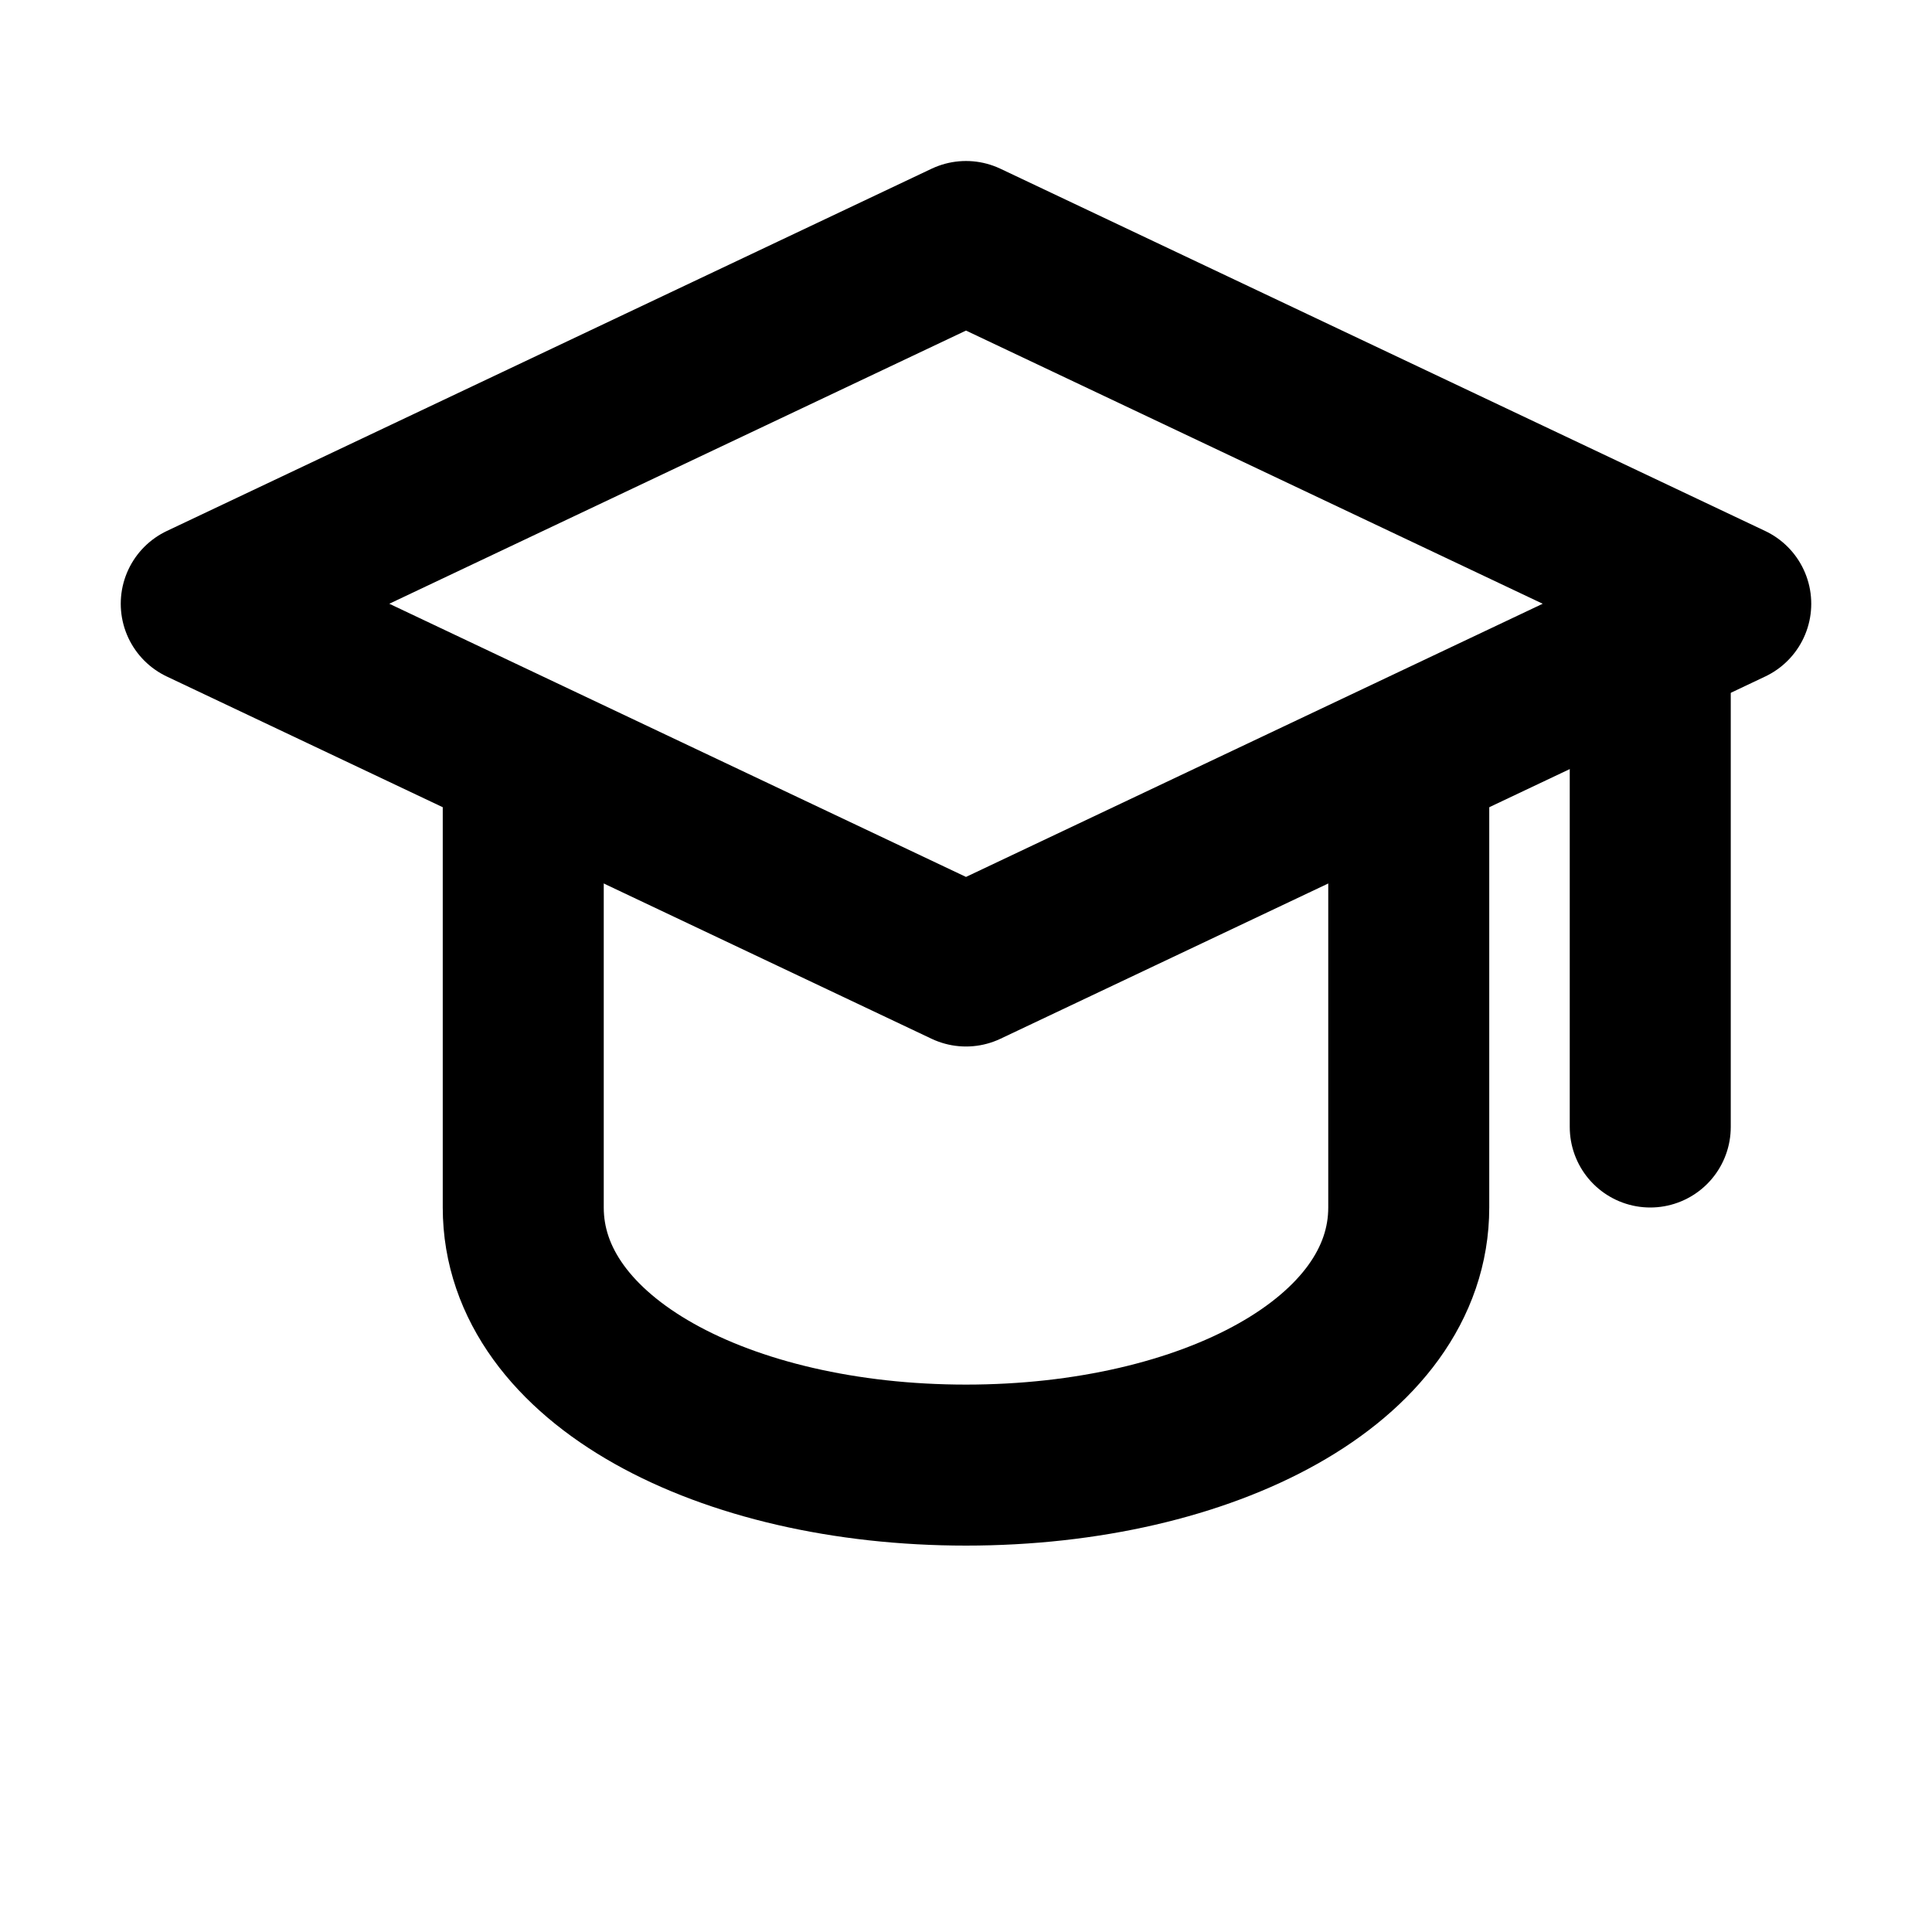
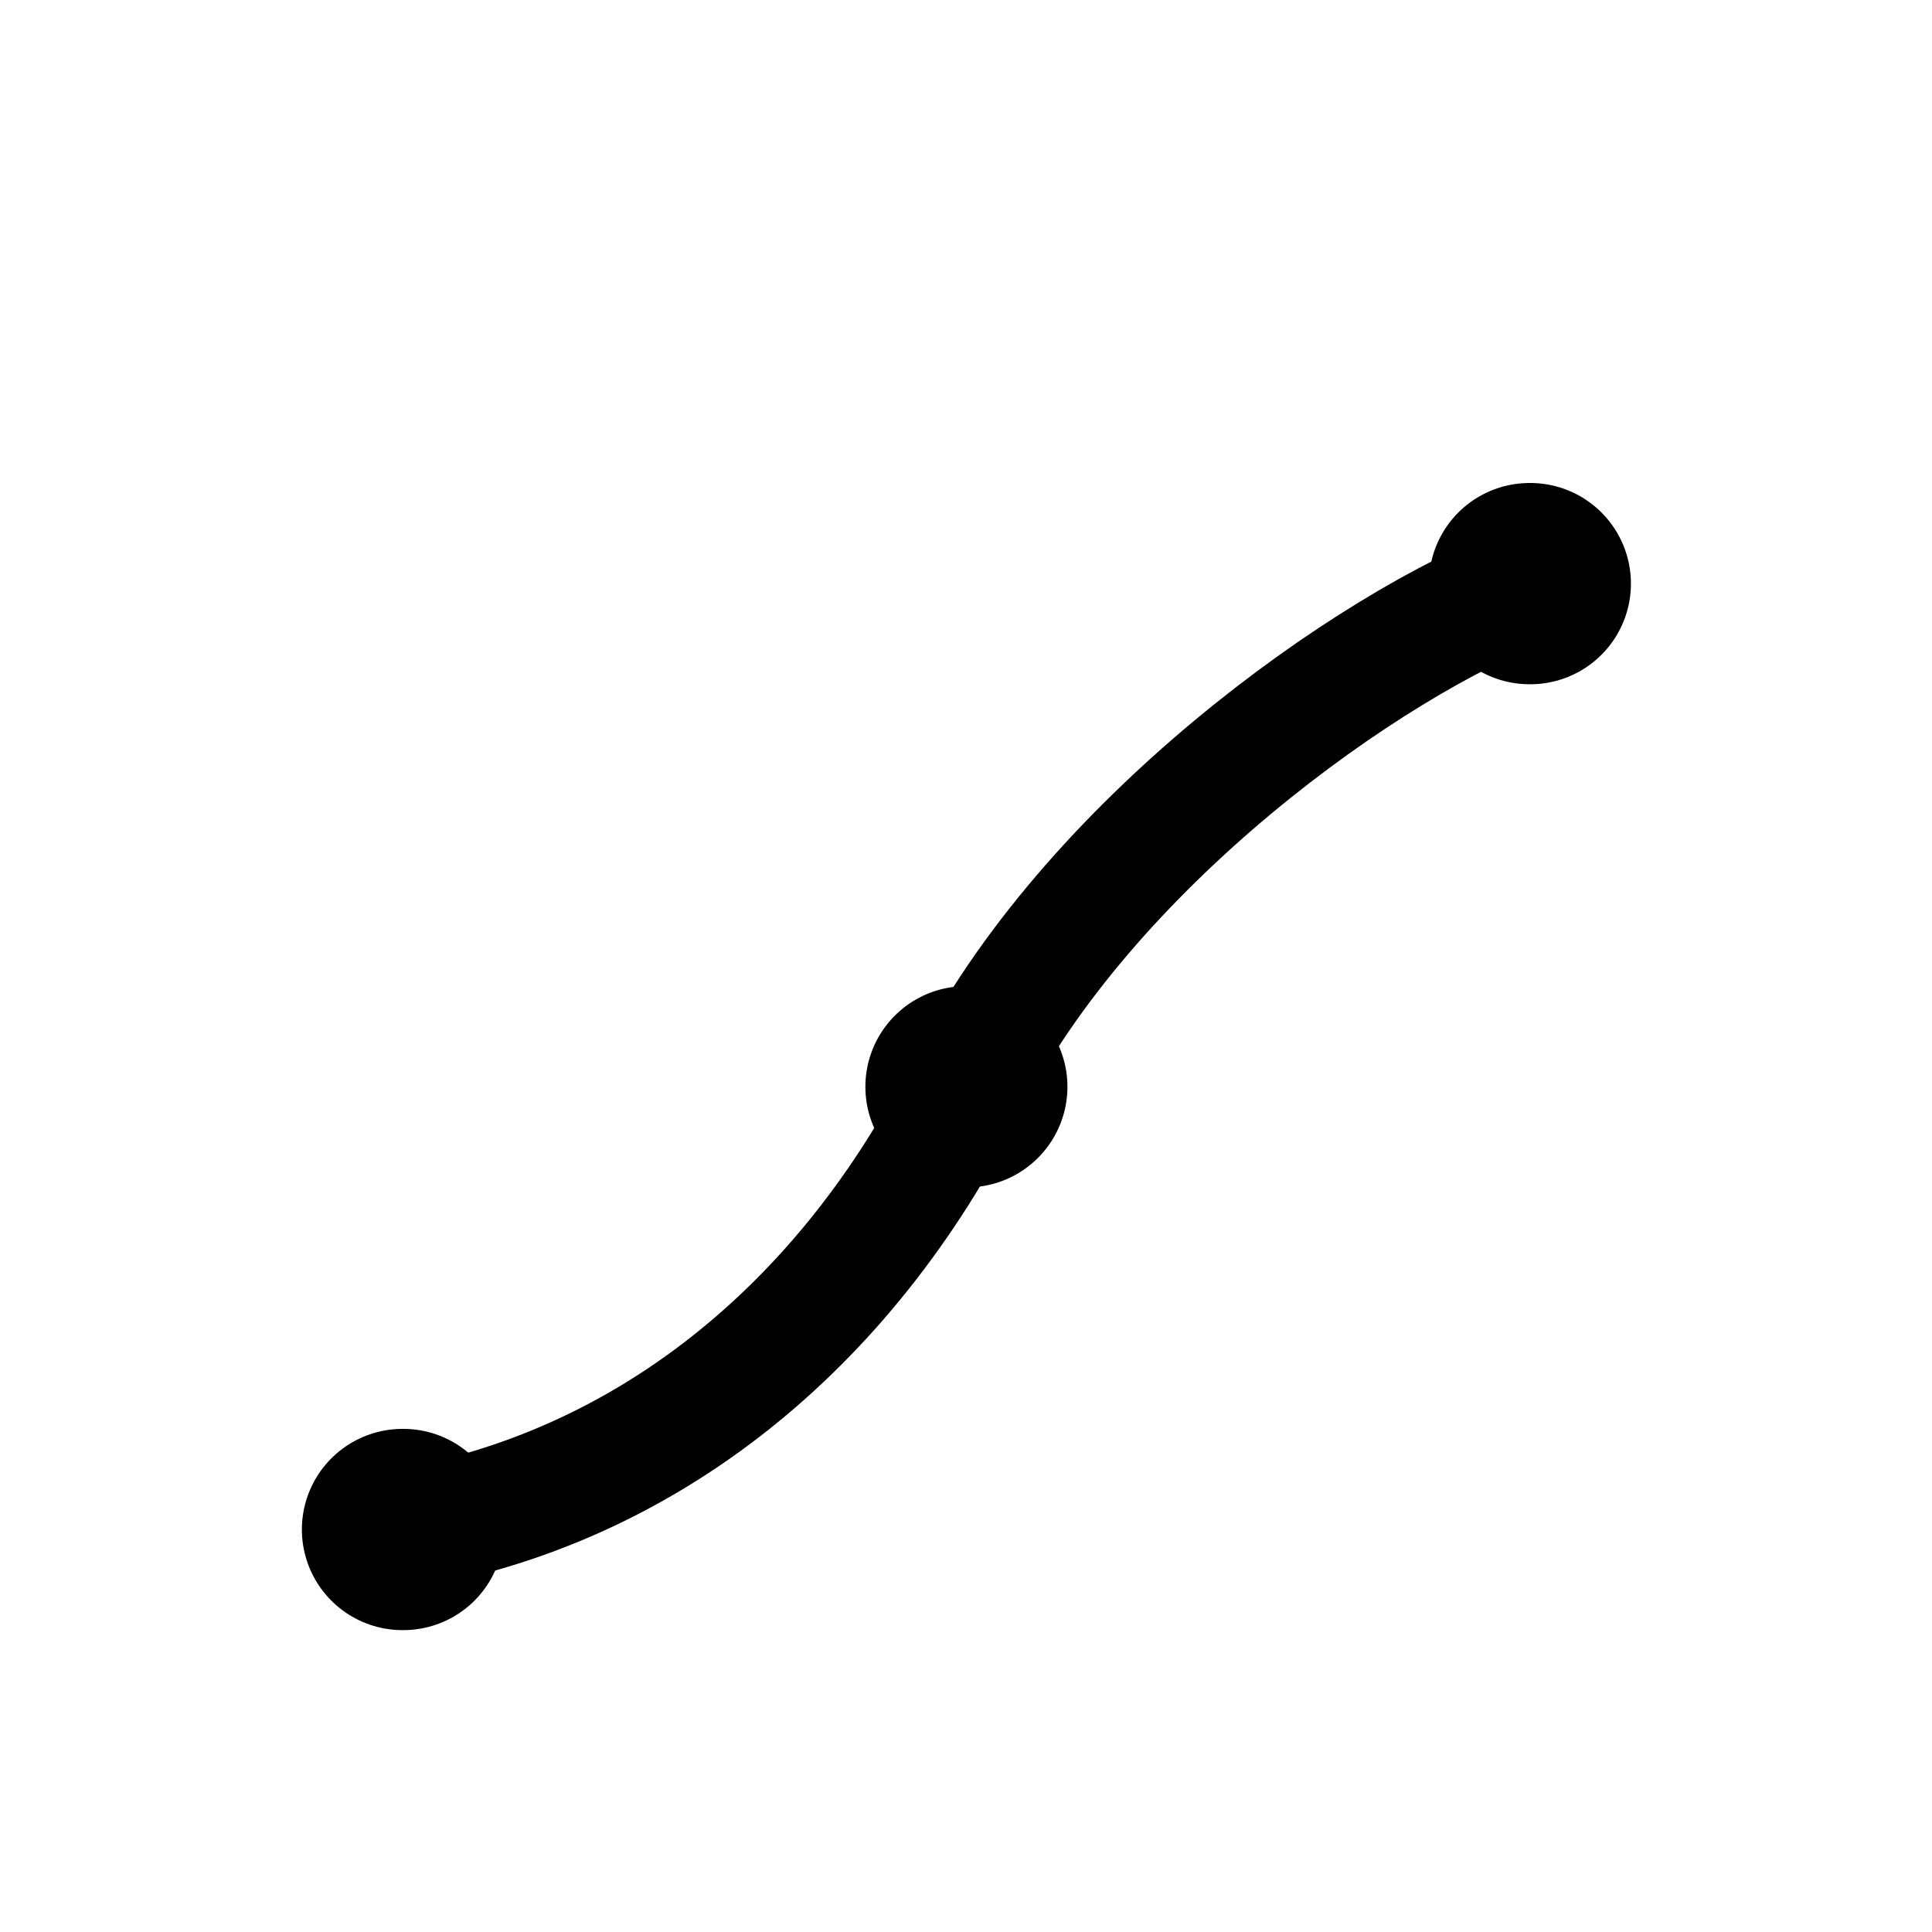
- <svg xmlns="http://www.w3.org/2000/svg" width="24" height="24" viewBox="0 0 24 24" fill="none" stroke="currentColor" stroke-width="2" stroke-linecap="round" stroke-linejoin="round" class="sst-icon sst-icon--coaching" aria-hidden="true">
-   <path d="m12 3 9.5 4.5L12 12 2.5 7.5Z" />
-   <path d="M6.5 9.8V15c0 1.9 2.5 3.2 5.5 3.2s5.5-1.3 5.5-3.2V9.8" />
-   <path d="M20.5 8v6" />
+ <svg xmlns="http://www.w3.org/2000/svg" width="24" height="24" viewBox="0 0 24 24" fill="none" stroke="currentColor" stroke-width="1.5" stroke-linecap="round" stroke-linejoin="round" class="sst-icon sst-icon--coaching" aria-hidden="true">
+   <path d="M5 19c3-.5 5.5-2.5 7-5.5S17 8 19 7.25" />
+   <g class="sst-icon__accent" stroke-width="2.5">
+     <path d="M5 19h.01" />
+     <path d="M12 13.5h.01" />
+     <path d="M19 7.25h.01" />
+   </g>
</svg>
